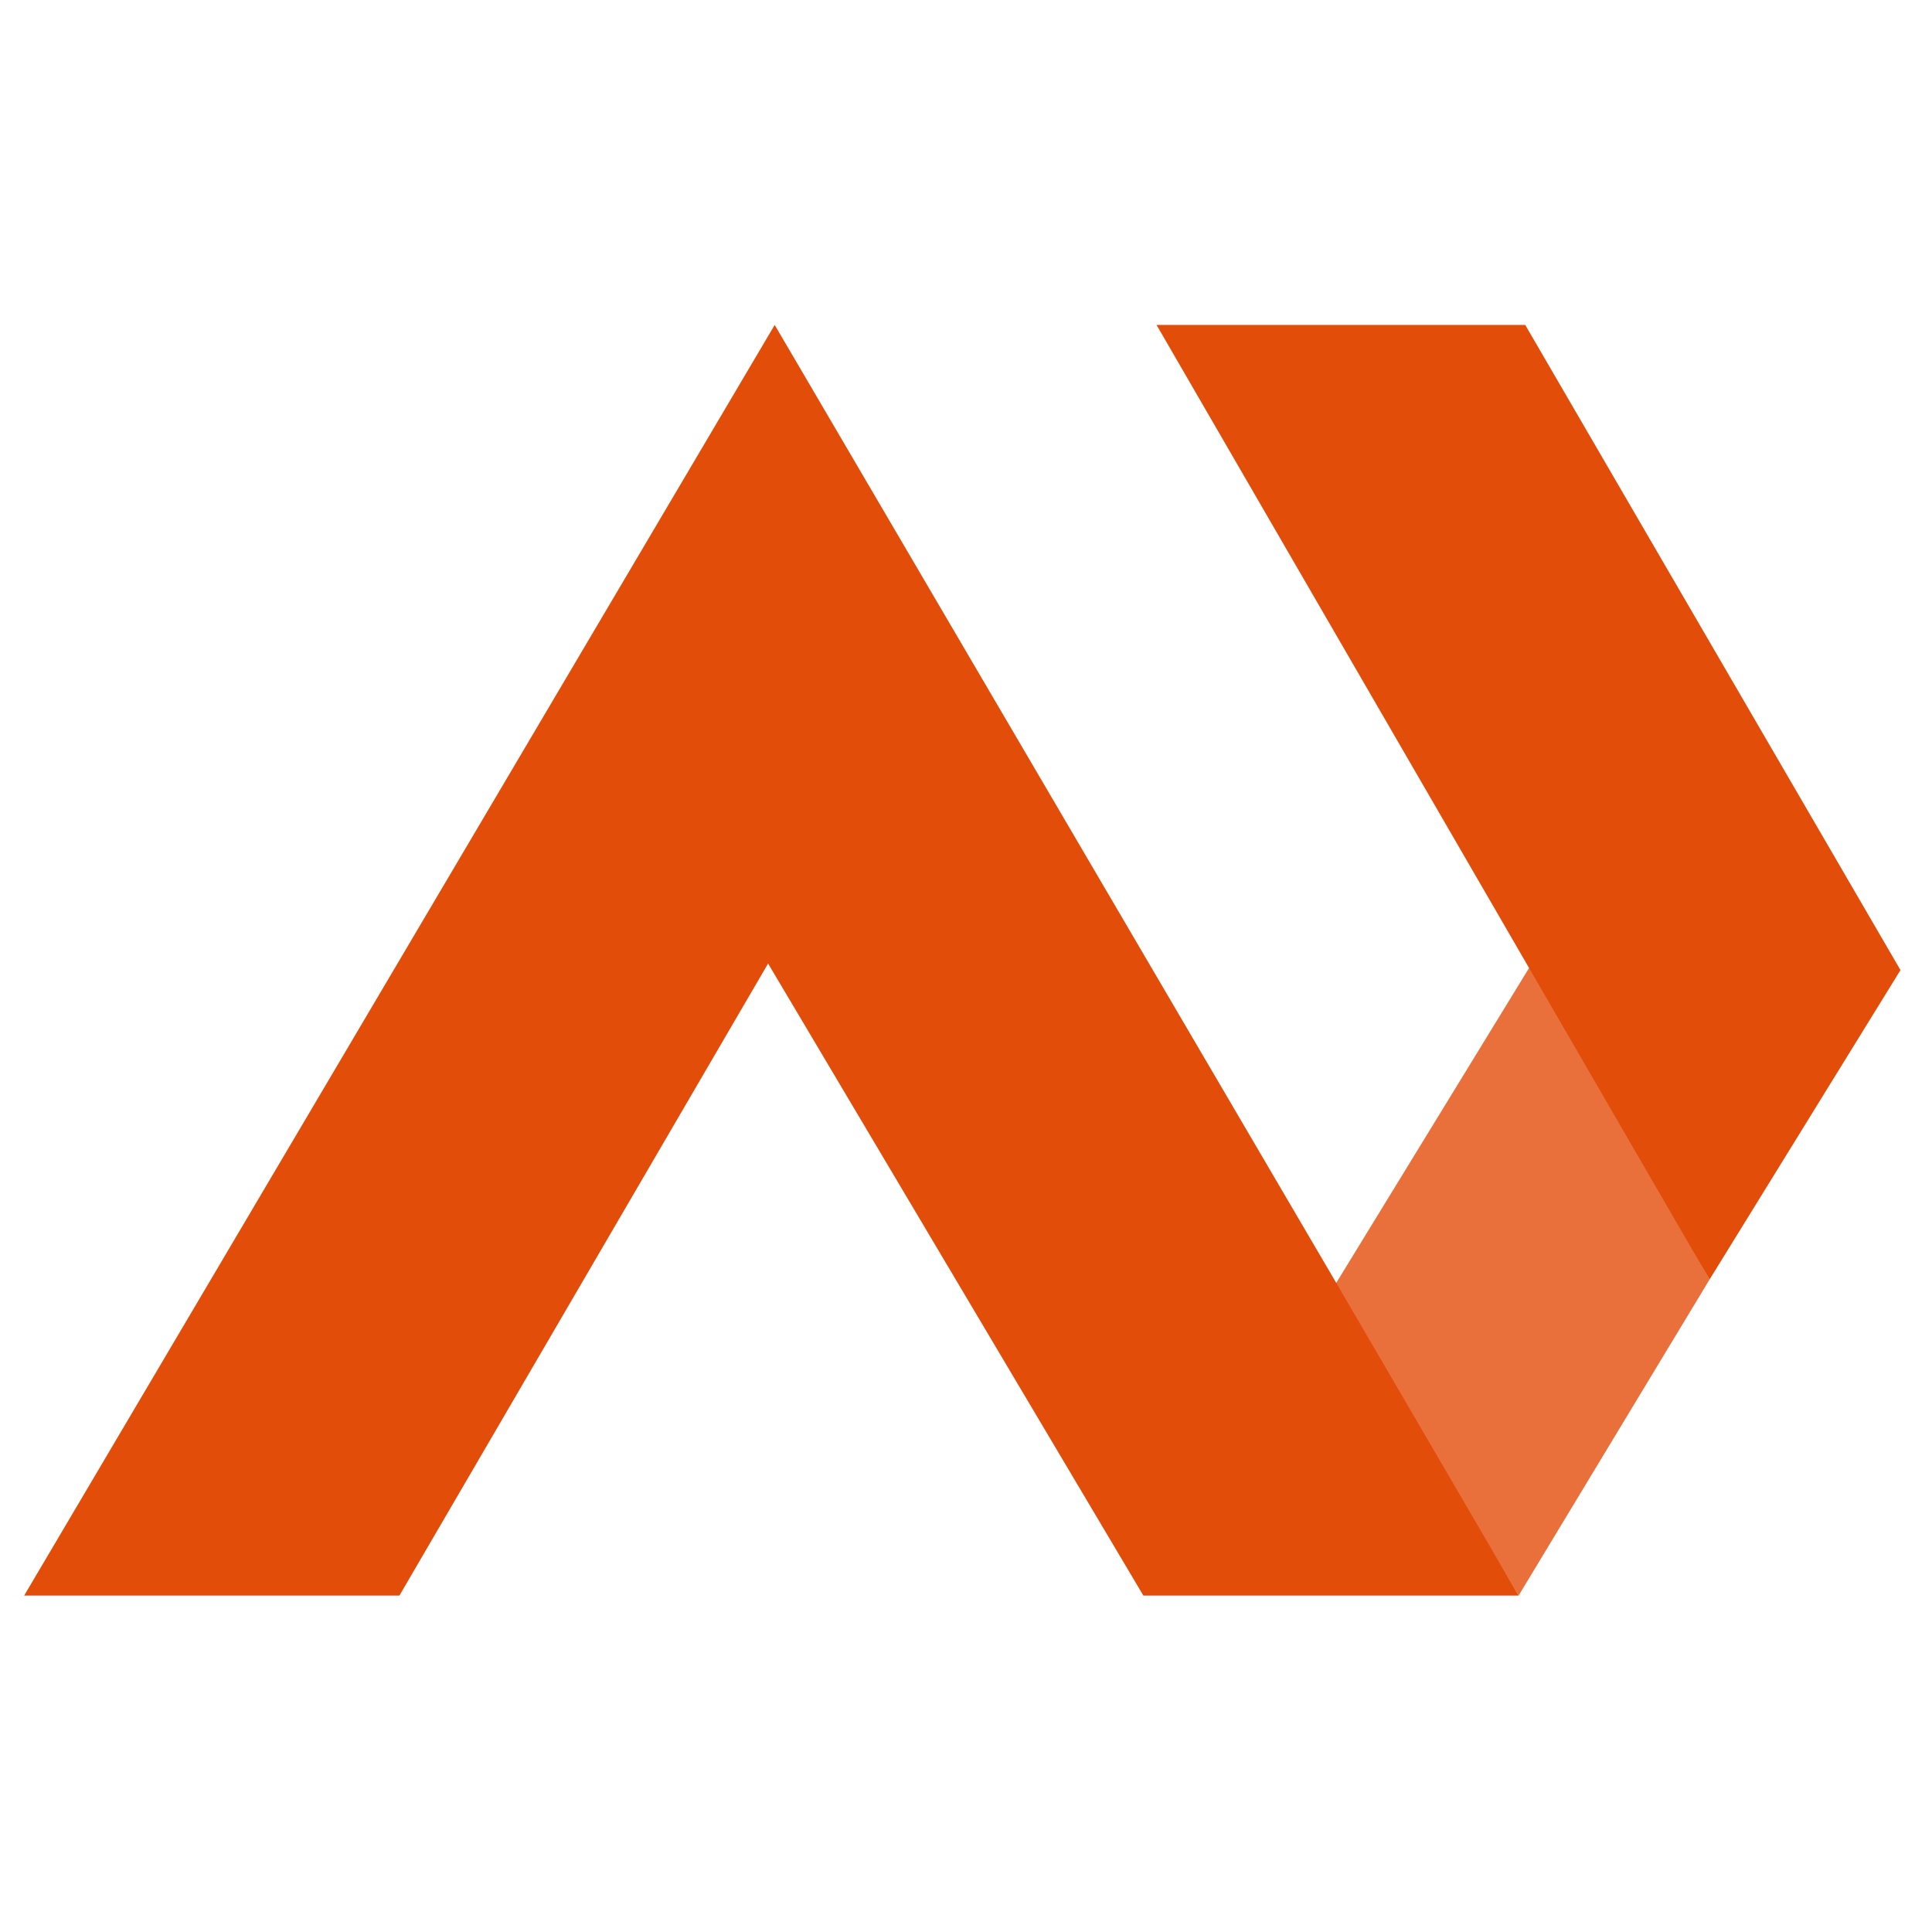
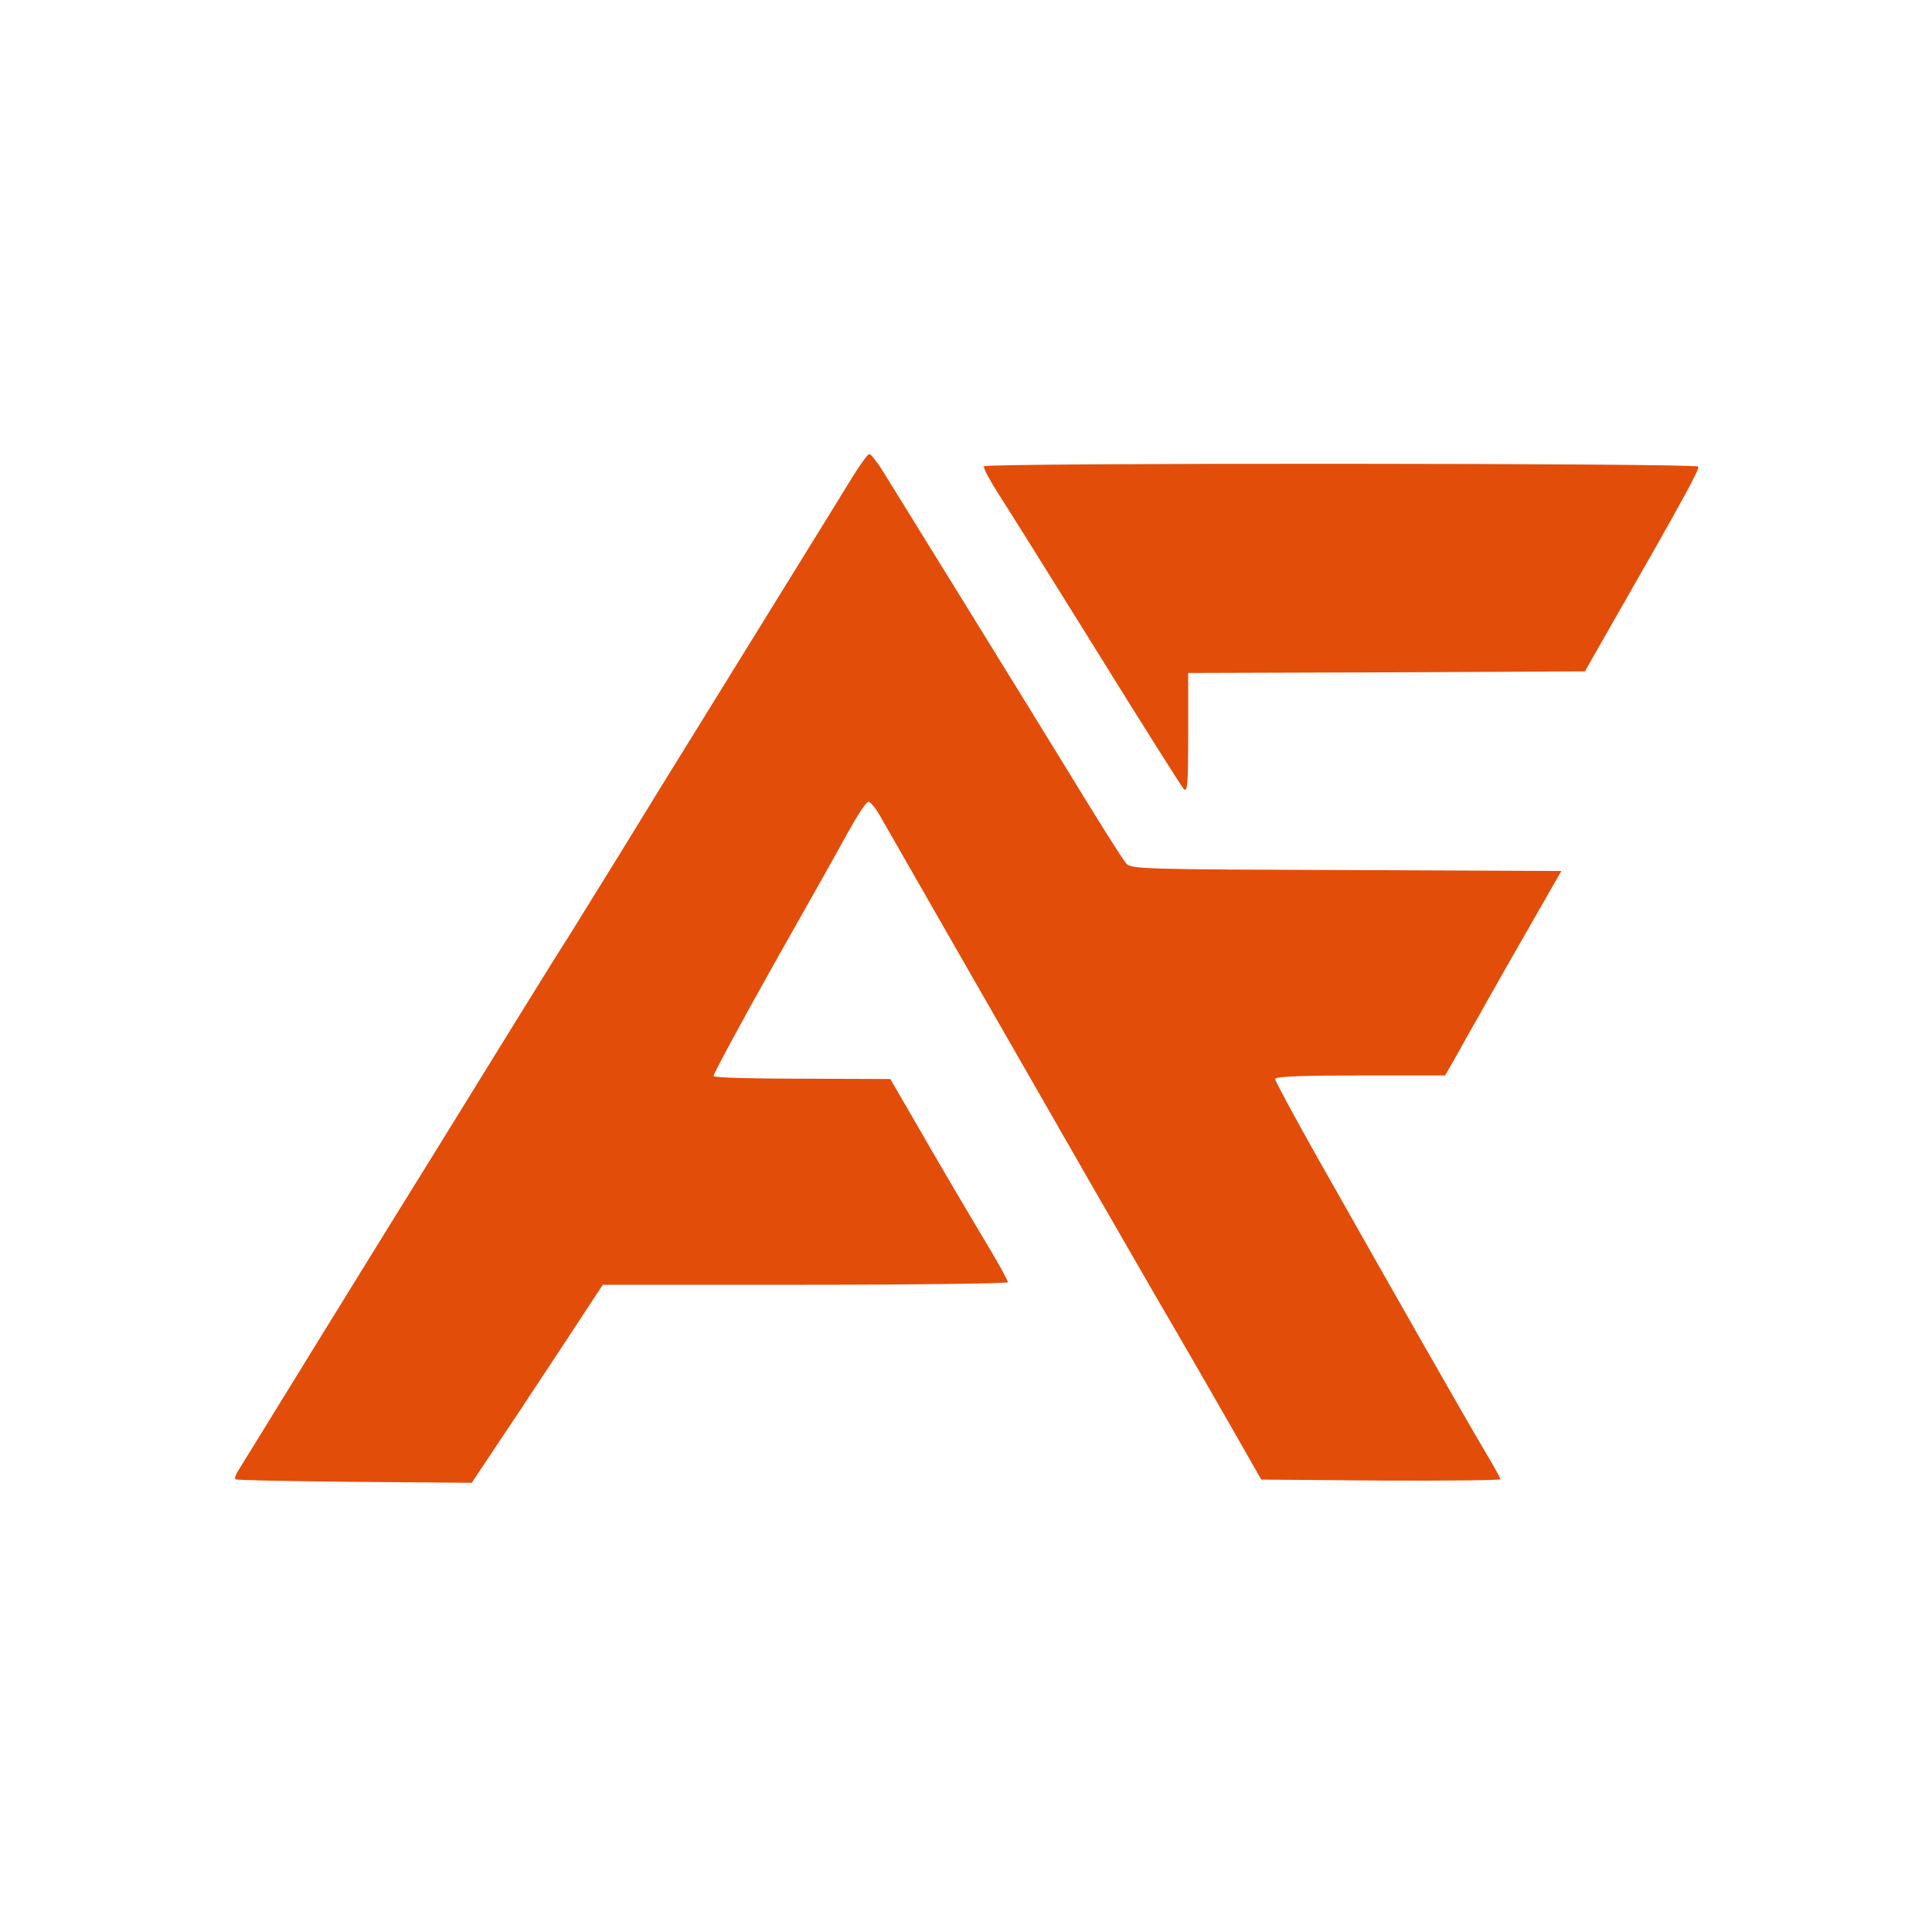
<svg xmlns="http://www.w3.org/2000/svg" version="1.1" width="55" height="55">
-   <svg width="55" height="55" viewBox="0 0 55 55" fill="none">
-     <g transform="translate(0, 9)">
-       <path fill-rule="evenodd" clip-rule="evenodd" d="M22.054 0.25L0.688 36.422H11.371L21.866 18.43L32.549 36.422H43.232L37.984 27.426L22.054 0.25Z" fill="rgb(227,77,10)" />
-       <path fill-rule="evenodd" clip-rule="evenodd" d="M43.232 36.422L48.667 27.426L43.607 18.43L37.984 27.613L43.232 36.422Z" opacity="5" fill="rgb(227,77,10)" fill-opacity="0.8" />
-       <path fill-rule="evenodd" clip-rule="evenodd" d="M32.924 0.25L43.42 0.25L54.103 18.617L48.667 27.426L32.924 0.25Z" fill="rgb(227,77,10)" />
+   <svg version="1.0" width="55" height="55" viewBox="0 0 600 600" preserveAspectRatio="xMidYMid meet">
+     <g transform="translate(0,600) scale(0.1,-0.1)" fill="#e34d0a" stroke="none">
+       <path d="M2647 4518 c-42 -69 -296 -479 -493 -798 -50 -80 -152 -246 -228 -370 -77 -124 -149 -241 -161 -260 -13 -19 -81 -129 -153 -245 -71 -115 -182 -295 -247 -400 -65 -104 -229 -370 -365 -590 -135 -220 -253 -410 -260 -422 -8 -12 -12 -24 -9 -27 2 -3 169 -6 369 -8 l365 -3 90 135 c50 74 141 213 204 308 l113 172 629 0 c346 0 629 4 629 8 0 5 -24 49 -53 98 -72 120 -169 285 -247 421 l-65 112 -272 1 c-149 0 -274 3 -277 8 -2 4 80 156 182 338 103 182 210 372 237 422 28 50 55 92 62 92 6 0 22 -19 35 -42 14 -24 134 -234 268 -468 134 -234 310 -540 390 -680 81 -140 197 -343 260 -450 62 -107 148 -256 190 -330 l77 -135 372 -3 c204 -1 371 1 371 4 0 3 -22 43 -49 88 -51 85 -285 496 -515 903 -75 133 -136 246 -136 252 0 8 83 11 264 11 l264 0 33 58 c17 31 60 107 94 167 34 61 101 178 148 260 l86 150 -668 3 c-621 2 -669 3 -683 20 -9 9 -89 136 -178 282 -142 232 -498 807 -582 943 -17 26 -34 47 -38 47 -5 0 -29 -33 -53 -72z" />
+       <path d="M3056 4552 c-3 -5 17 -42 43 -83 27 -41 164 -261 306 -489 141 -228 264 -422 271 -430 12 -12 14 13 14 173 l0 187 616 2 616 3 77 135 c233 407 280 494 275 501 -7 11 -2211 12 -2218 1z" />
    </g>
-     <style>
-     @media (prefers-color-scheme: light) { :root { filter: none; } }
-     @media (prefers-color-scheme: dark) { :root { filter: none; } }
-   </style>
  </svg>
  <style>@media (prefers-color-scheme: light) { :root { filter: none; } }
@media (prefers-color-scheme: dark) { :root { filter: none; } }
</style>
</svg>
